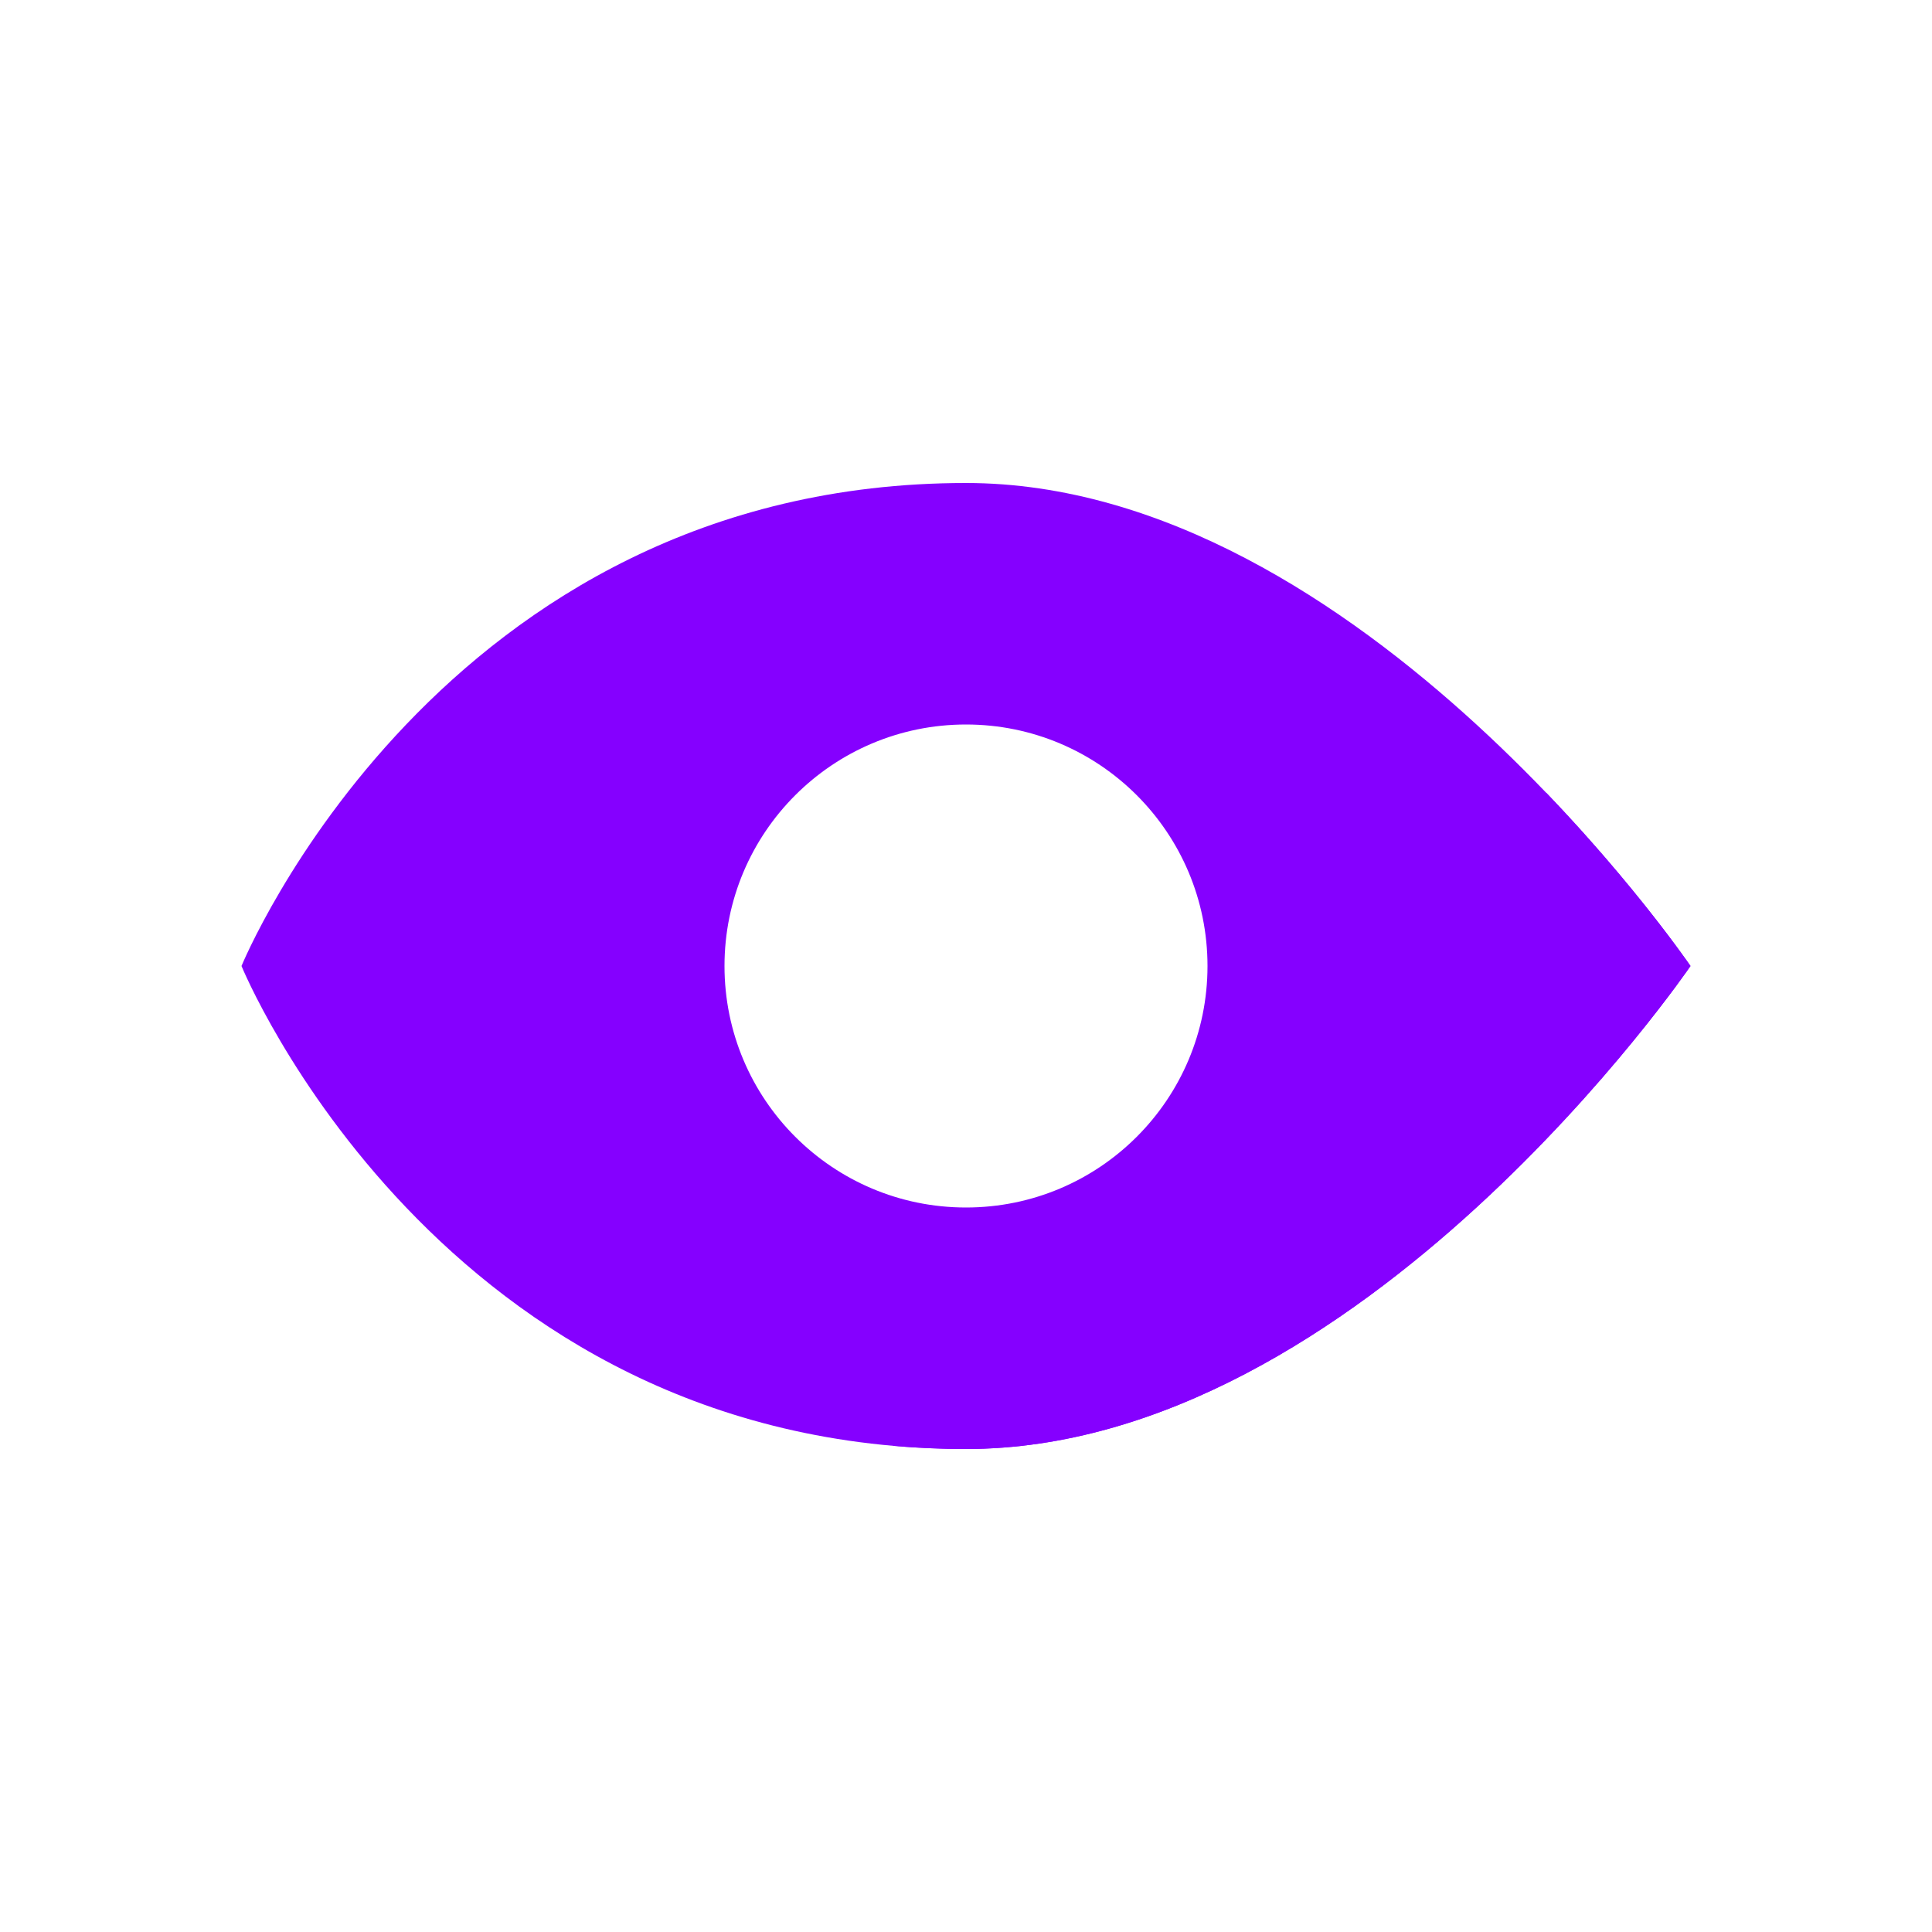
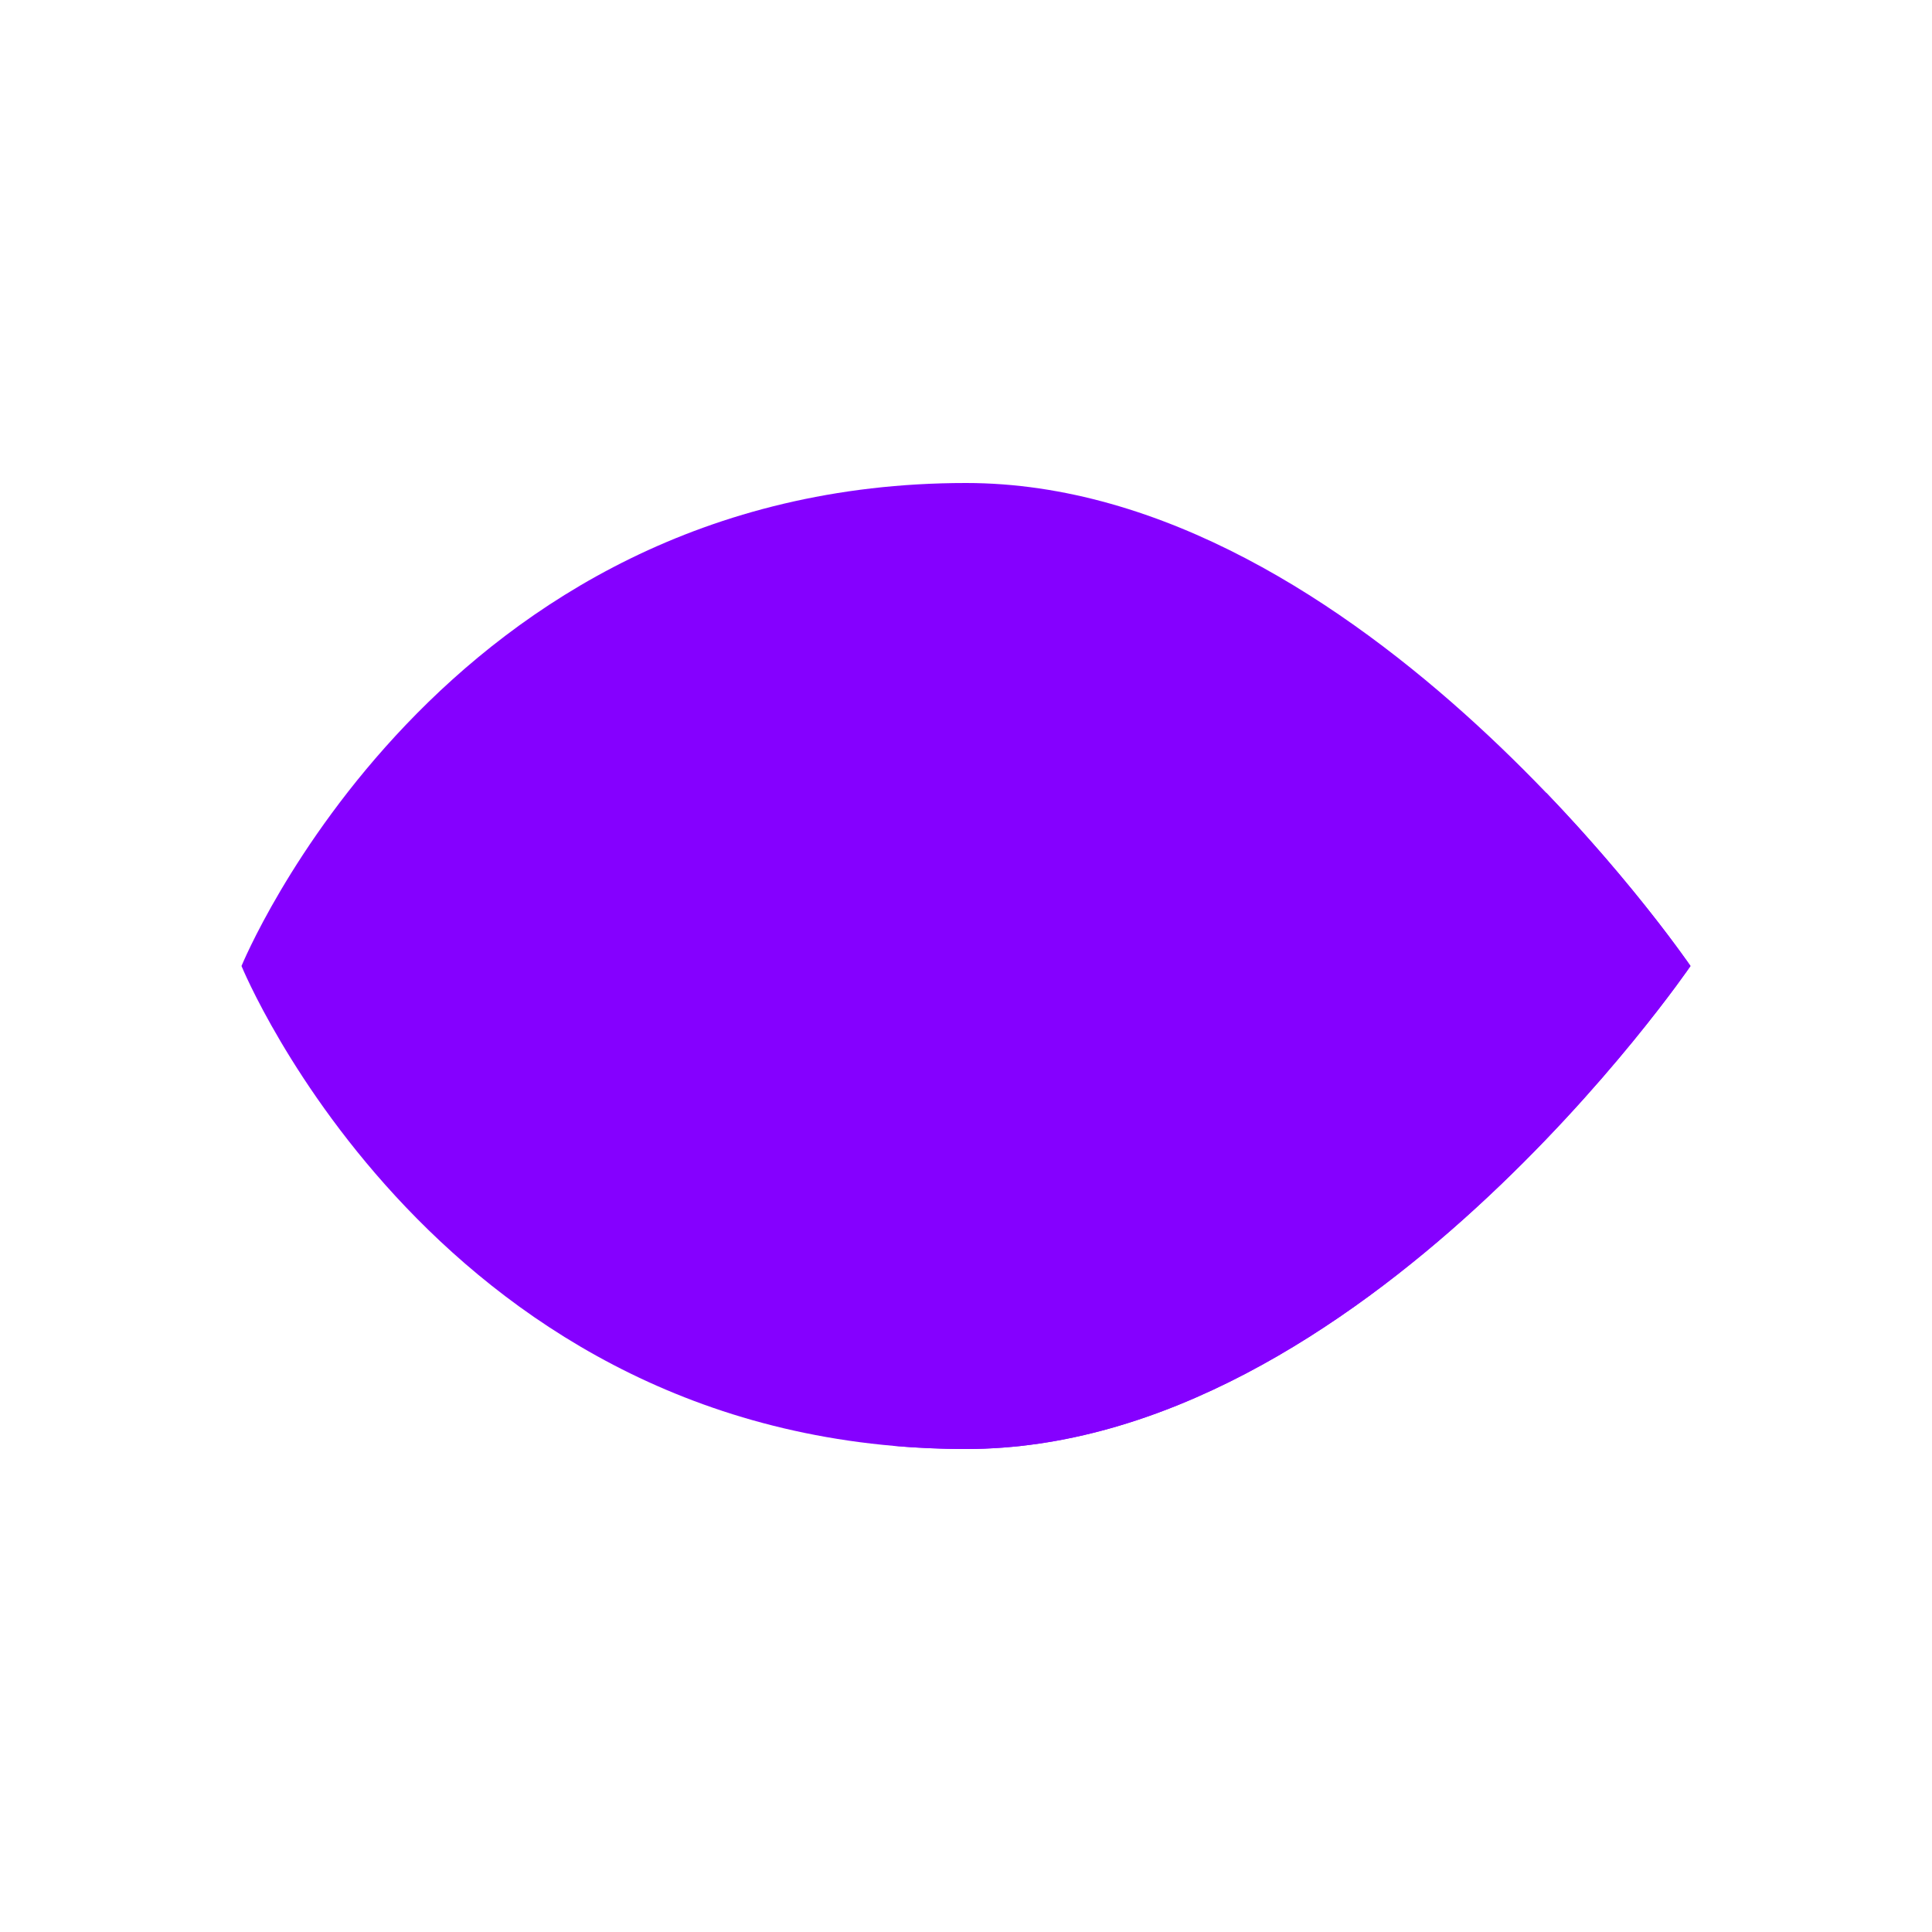
<svg xmlns="http://www.w3.org/2000/svg" width="24" height="24" viewBox="0 0 24 24" fill="none">
-   <path fill-rule="evenodd" clip-rule="evenodd" d="M11.095 17.961C11.388 17.986 11.689 18 12 18C16.909 18 21 12 21 12C21 12 20.33 11.018 19.208 9.848L11.095 17.961Z" fill="#8500FF" />
-   <path fill-rule="evenodd" clip-rule="evenodd" d="M12 6C5.455 6 3 12 3 12C3 12 5.455 18 12 18C16.909 18 21 12 21 12C21 12 16.909 6 12 6ZM9 12C9 13.657 10.343 15 12 15C13.657 15 15 13.657 15 12C15 10.343 13.657 9 12 9C10.343 9 9 10.343 9 12Z" fill="#8500FF" />
+   <path fillRule="evenodd" clipRule="evenodd" d="M11.095 17.961C11.388 17.986 11.689 18 12 18C16.909 18 21 12 21 12C21 12 20.33 11.018 19.208 9.848L11.095 17.961Z" fill="#8500FF" />
+   <path fillRule="evenodd" clipRule="evenodd" d="M12 6C5.455 6 3 12 3 12C3 12 5.455 18 12 18C16.909 18 21 12 21 12C21 12 16.909 6 12 6ZM9 12C9 13.657 10.343 15 12 15C13.657 15 15 13.657 15 12C15 10.343 13.657 9 12 9C10.343 9 9 10.343 9 12Z" fill="#8500FF" />
</svg>
